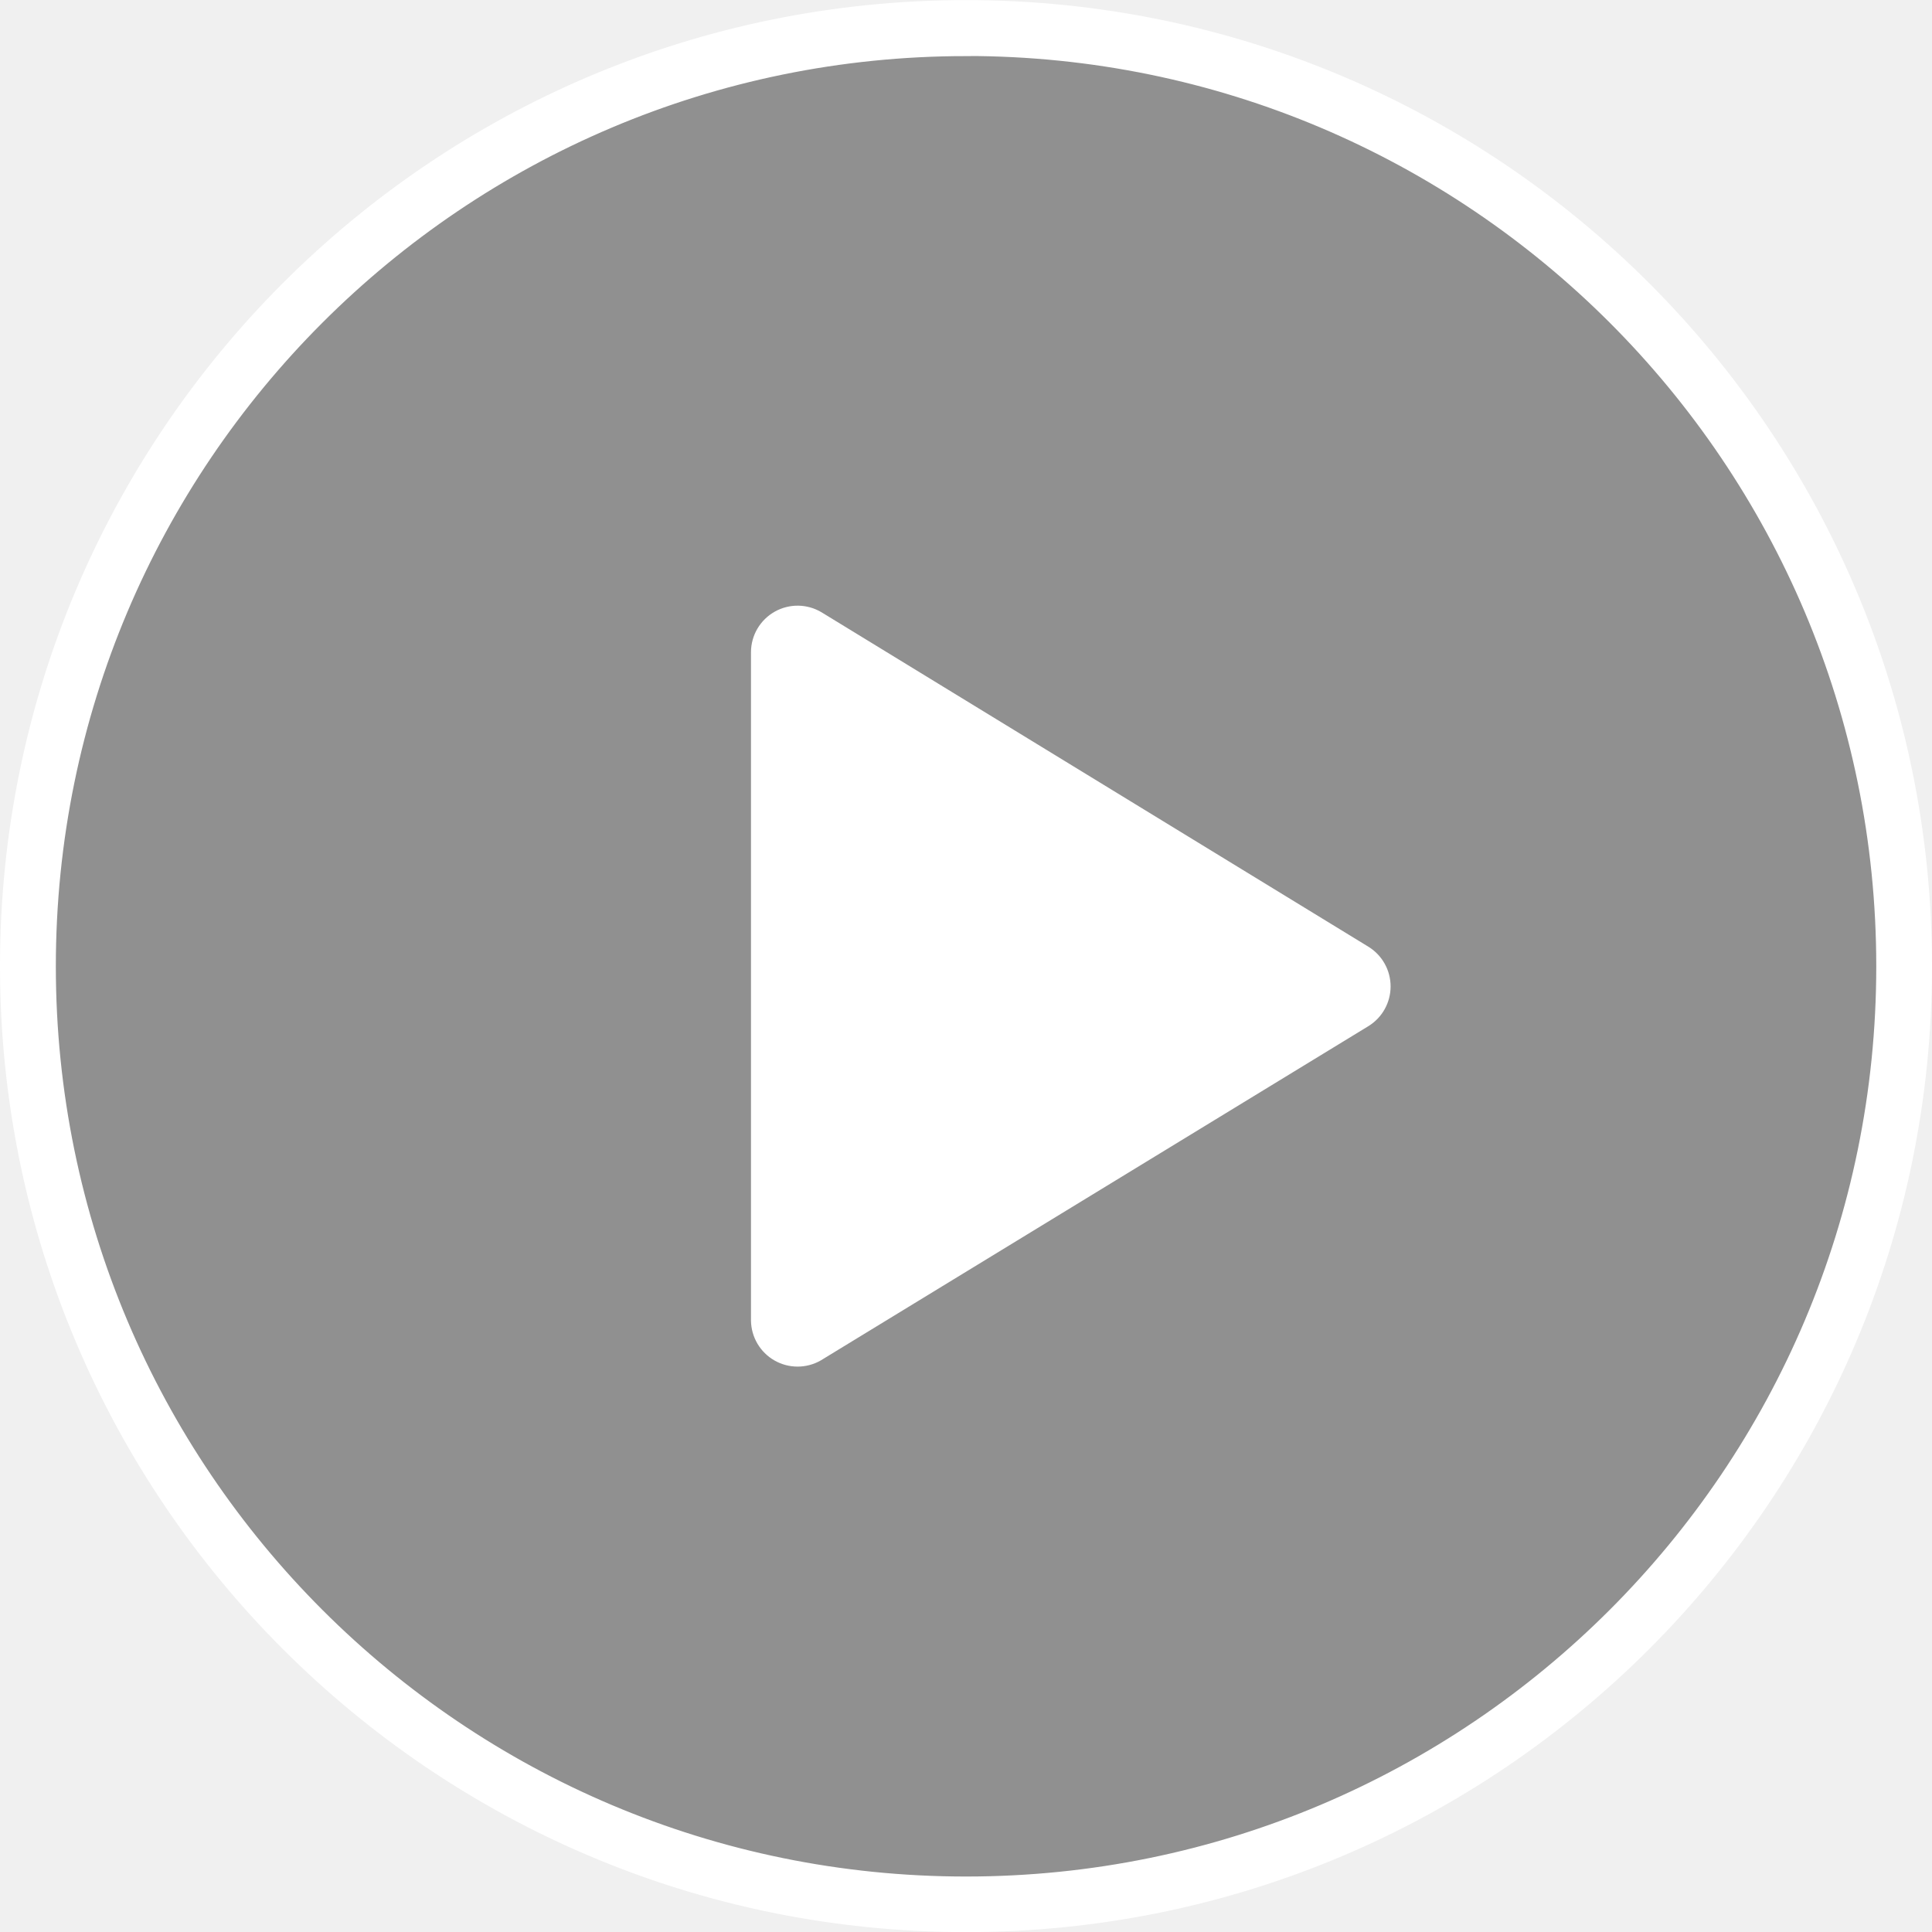
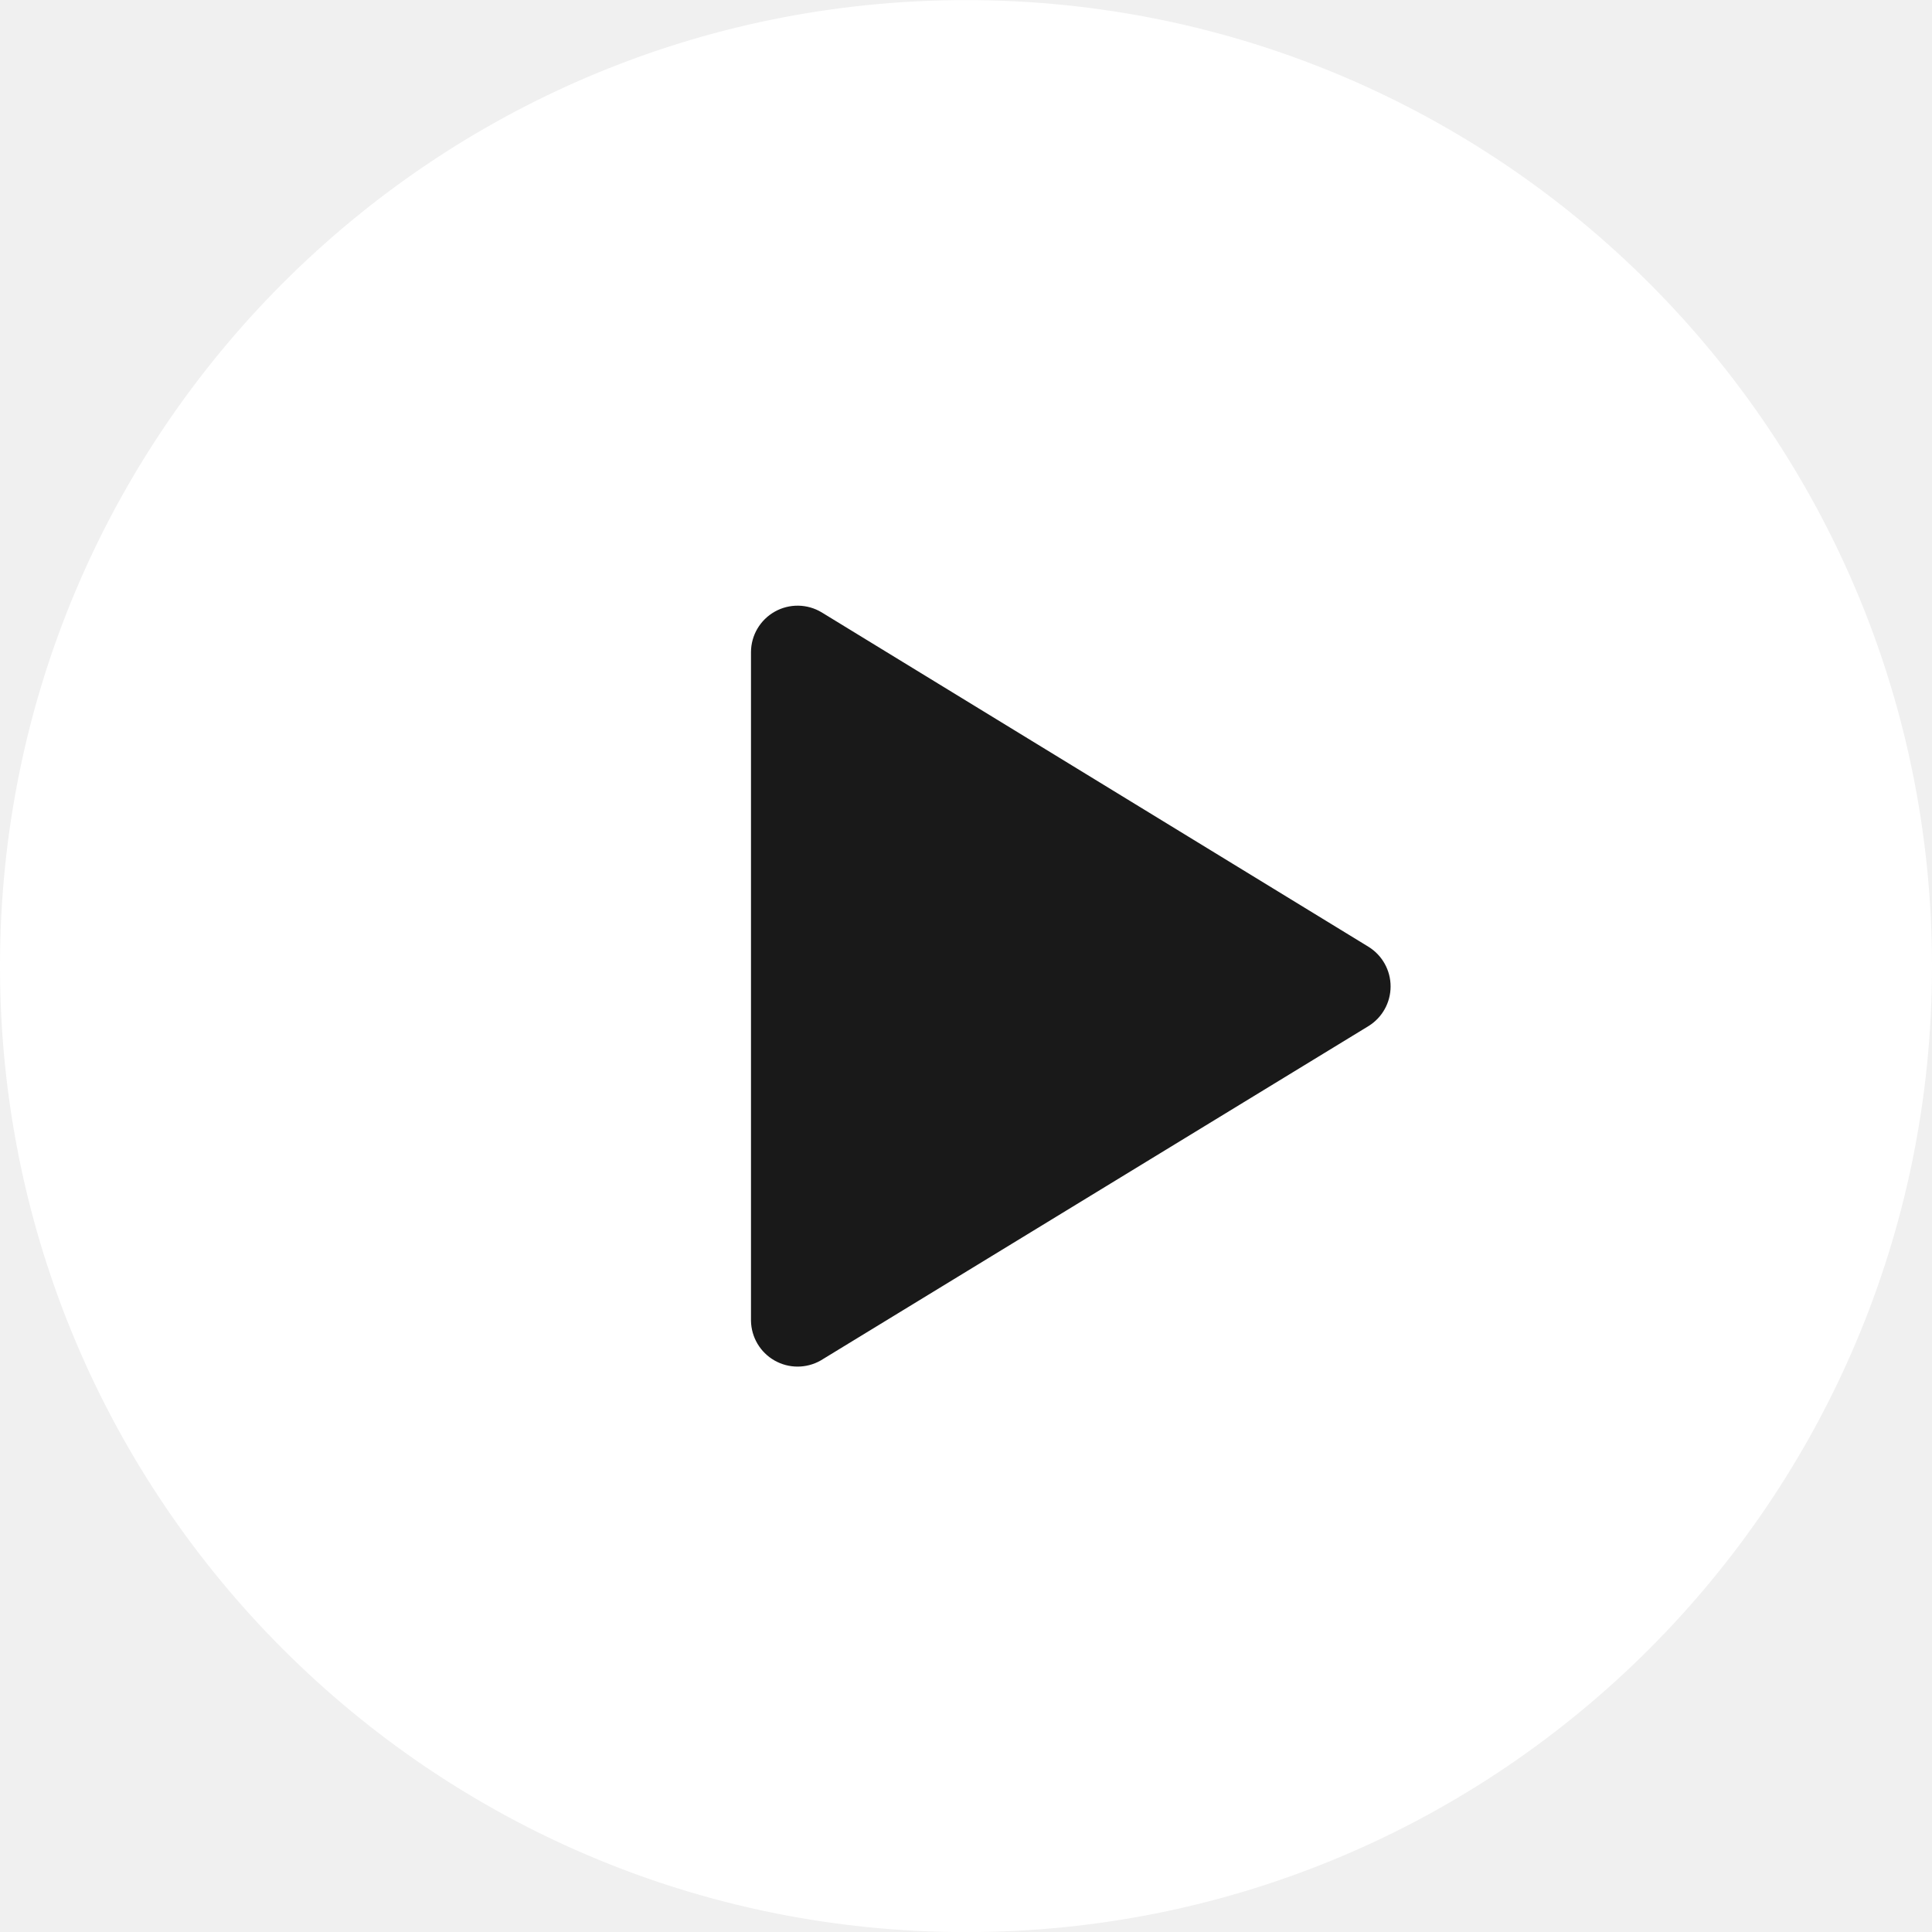
<svg xmlns="http://www.w3.org/2000/svg" width="37.298" height="37.298" viewBox="0 0 37.298 37.298">
  <g transform="translate(0.1 0.1)">
-     <circle cx="18.5" cy="18.5" r="18.5" fill="rgba(49,49,49,0.5)" />
-     <path d="M39.72,34.316v12.91a.9.9,0,0,0,1.345.767l10.578-6.457a.9.9,0,0,0,0-1.529L41.083,33.549a.9.9,0,0,0-1.363.767Z" transform="translate(-25.322 -21.828)" fill="#fff" />
+     <circle cx="18.5" cy="18.5" r="18.5" fill="#fff" />
+     <path d="M39.72,34.316v12.91a.9.9,0,0,0,1.345.767l10.578-6.457a.9.9,0,0,0,0-1.529L41.083,33.549a.9.9,0,0,0-1.363.767Z" transform="translate(-25.322 -21.828)" fill="#191919" />
    <path d="M26.089,44.6A18.549,18.549,0,1,1,44.638,26.051,18.549,18.549,0,0,1,26.089,44.6Zm0-36.217A17.672,17.672,0,1,0,43.762,26.054,17.672,17.672,0,0,0,26.089,8.381Z" transform="translate(-7.54 -7.5)" fill="#fff" stroke="#fff" stroke-width="0.2" />
  </g>
</svg>
